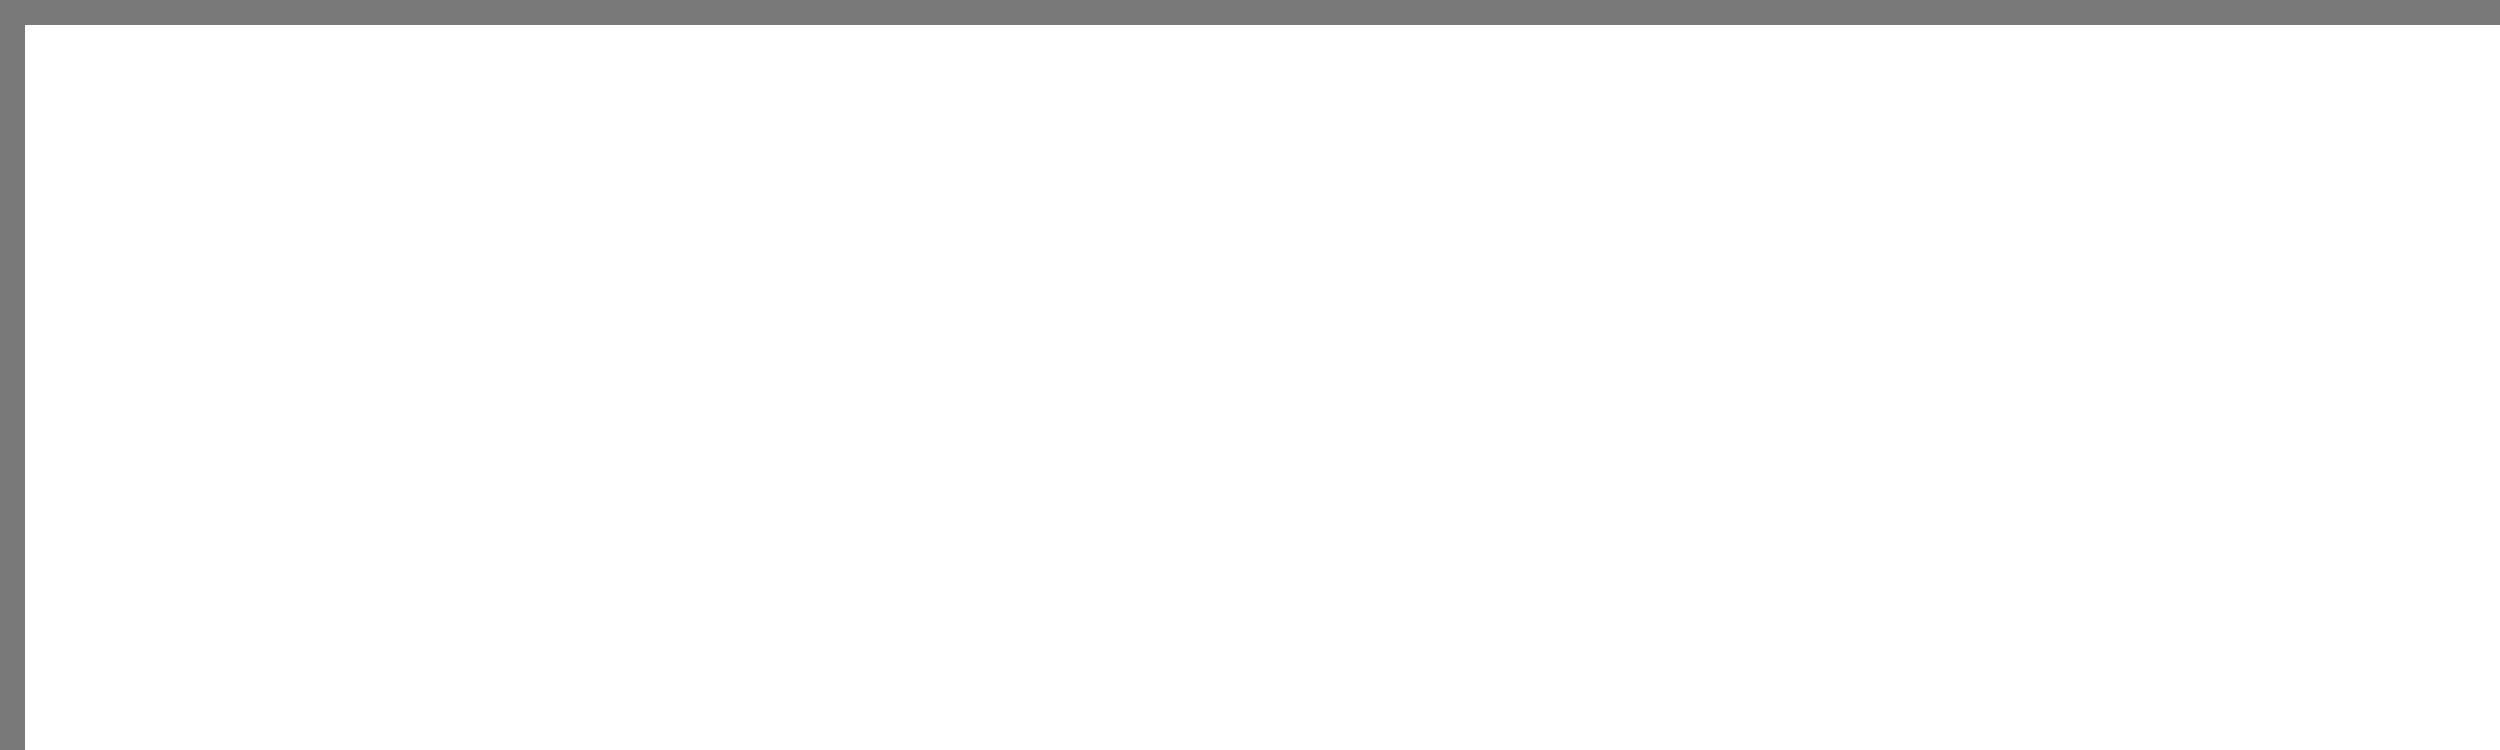
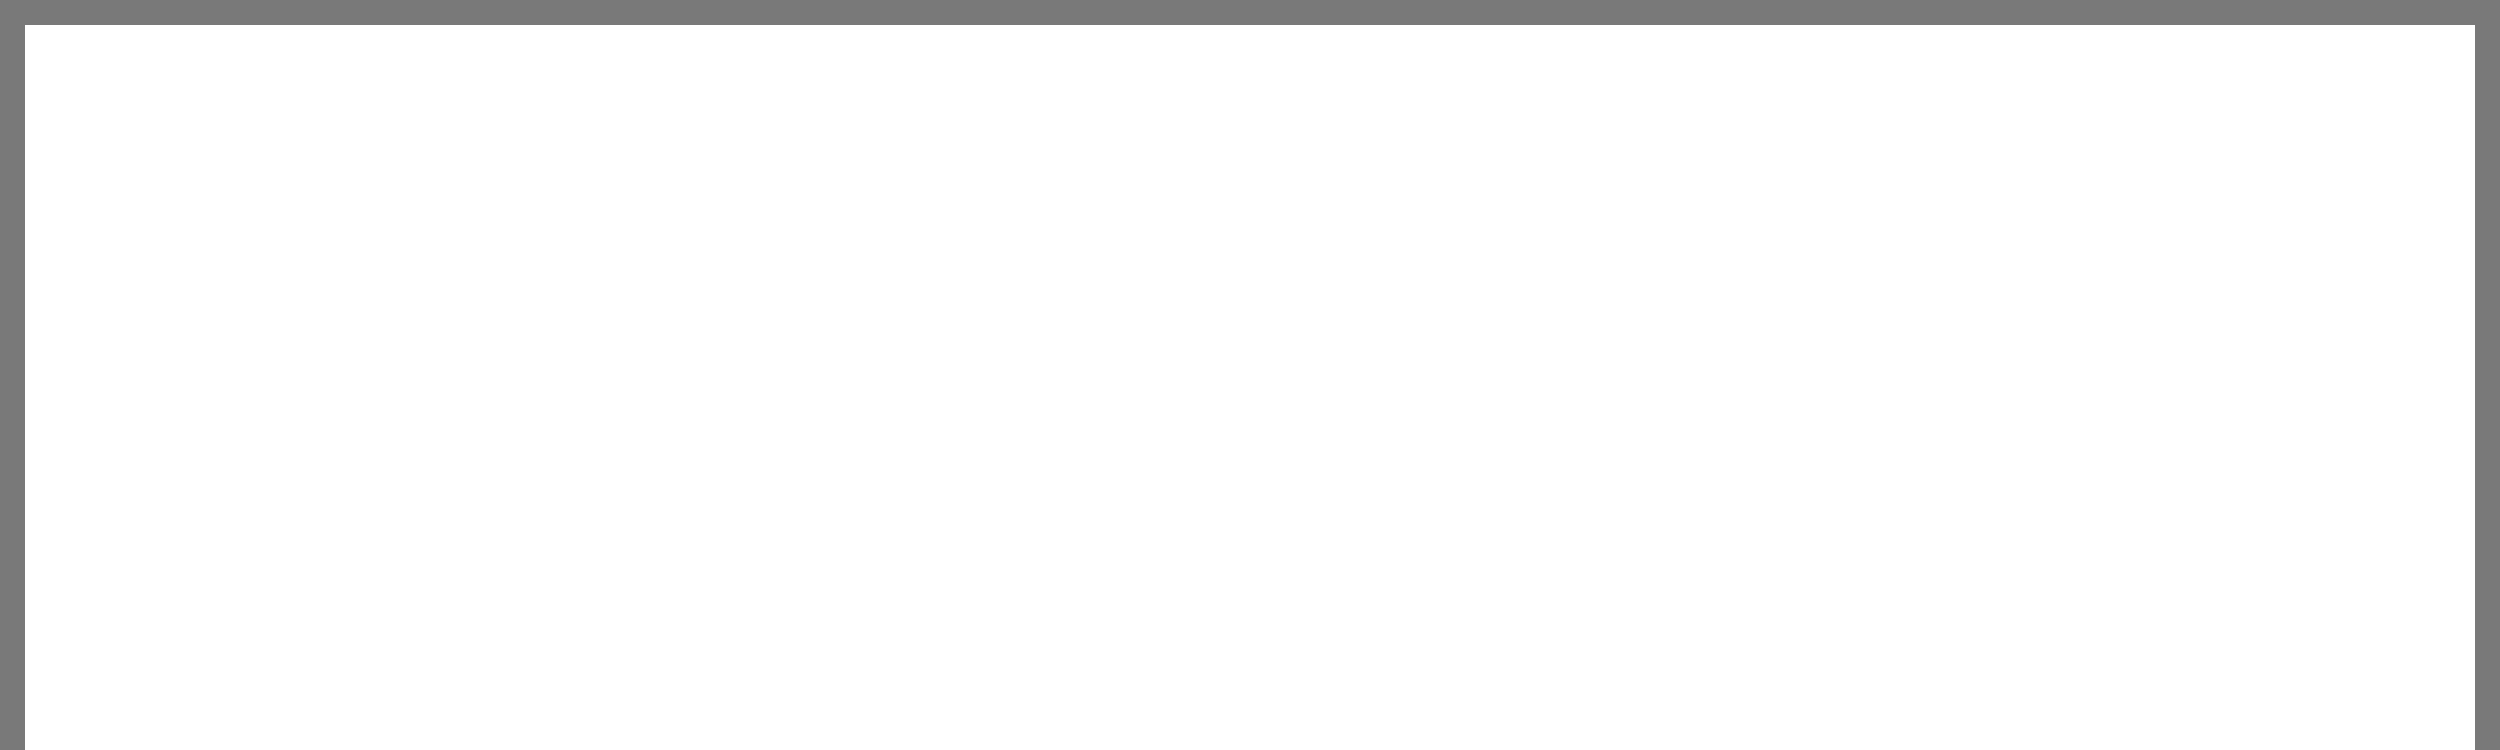
- <svg xmlns="http://www.w3.org/2000/svg" version="1.1" width="100px" height="30px" viewBox="0 60 100 30">
-   <path d="M 1 1  L 100 1  L 100 30  L 1 30  L 1 1  Z " fill-rule="nonzero" fill="rgba(255, 255, 255, 1)" stroke="none" transform="matrix(1 0 0 1 0 60 )" class="fill" />
-   <path d="M 0.5 1  L 0.5 30  " stroke-width="1" stroke-dasharray="0" stroke="rgba(121, 121, 121, 1)" fill="none" transform="matrix(1 0 0 1 0 60 )" class="stroke" />
-   <path d="M 0 0.5  L 100 0.5  " stroke-width="1" stroke-dasharray="0" stroke="rgba(121, 121, 121, 1)" fill="none" transform="matrix(1 0 0 1 0 60 )" class="stroke" />
+ <svg xmlns="http://www.w3.org/2000/svg" version="1.1" width="100px" height="30px" viewBox="500 30 100 30">
+   <path d="M 1 1  L 99 1  L 99 30  L 1 30  L 1 1  Z " fill-rule="nonzero" fill="rgba(255, 255, 255, 1)" stroke="none" transform="matrix(1 0 0 1 500 30 )" class="fill" />
+   <path d="M 0.5 1  L 0.5 30  " stroke-width="1" stroke-dasharray="0" stroke="rgba(121, 121, 121, 1)" fill="none" transform="matrix(1 0 0 1 500 30 )" class="stroke" />
+   <path d="M 0 0.5  L 100 0.5  " stroke-width="1" stroke-dasharray="0" stroke="rgba(121, 121, 121, 1)" fill="none" transform="matrix(1 0 0 1 500 30 )" class="stroke" />
+   <path d="M 99.5 1  L 99.5 30  " stroke-width="1" stroke-dasharray="0" stroke="rgba(121, 121, 121, 1)" fill="none" transform="matrix(1 0 0 1 500 30 )" class="stroke" />
</svg>
